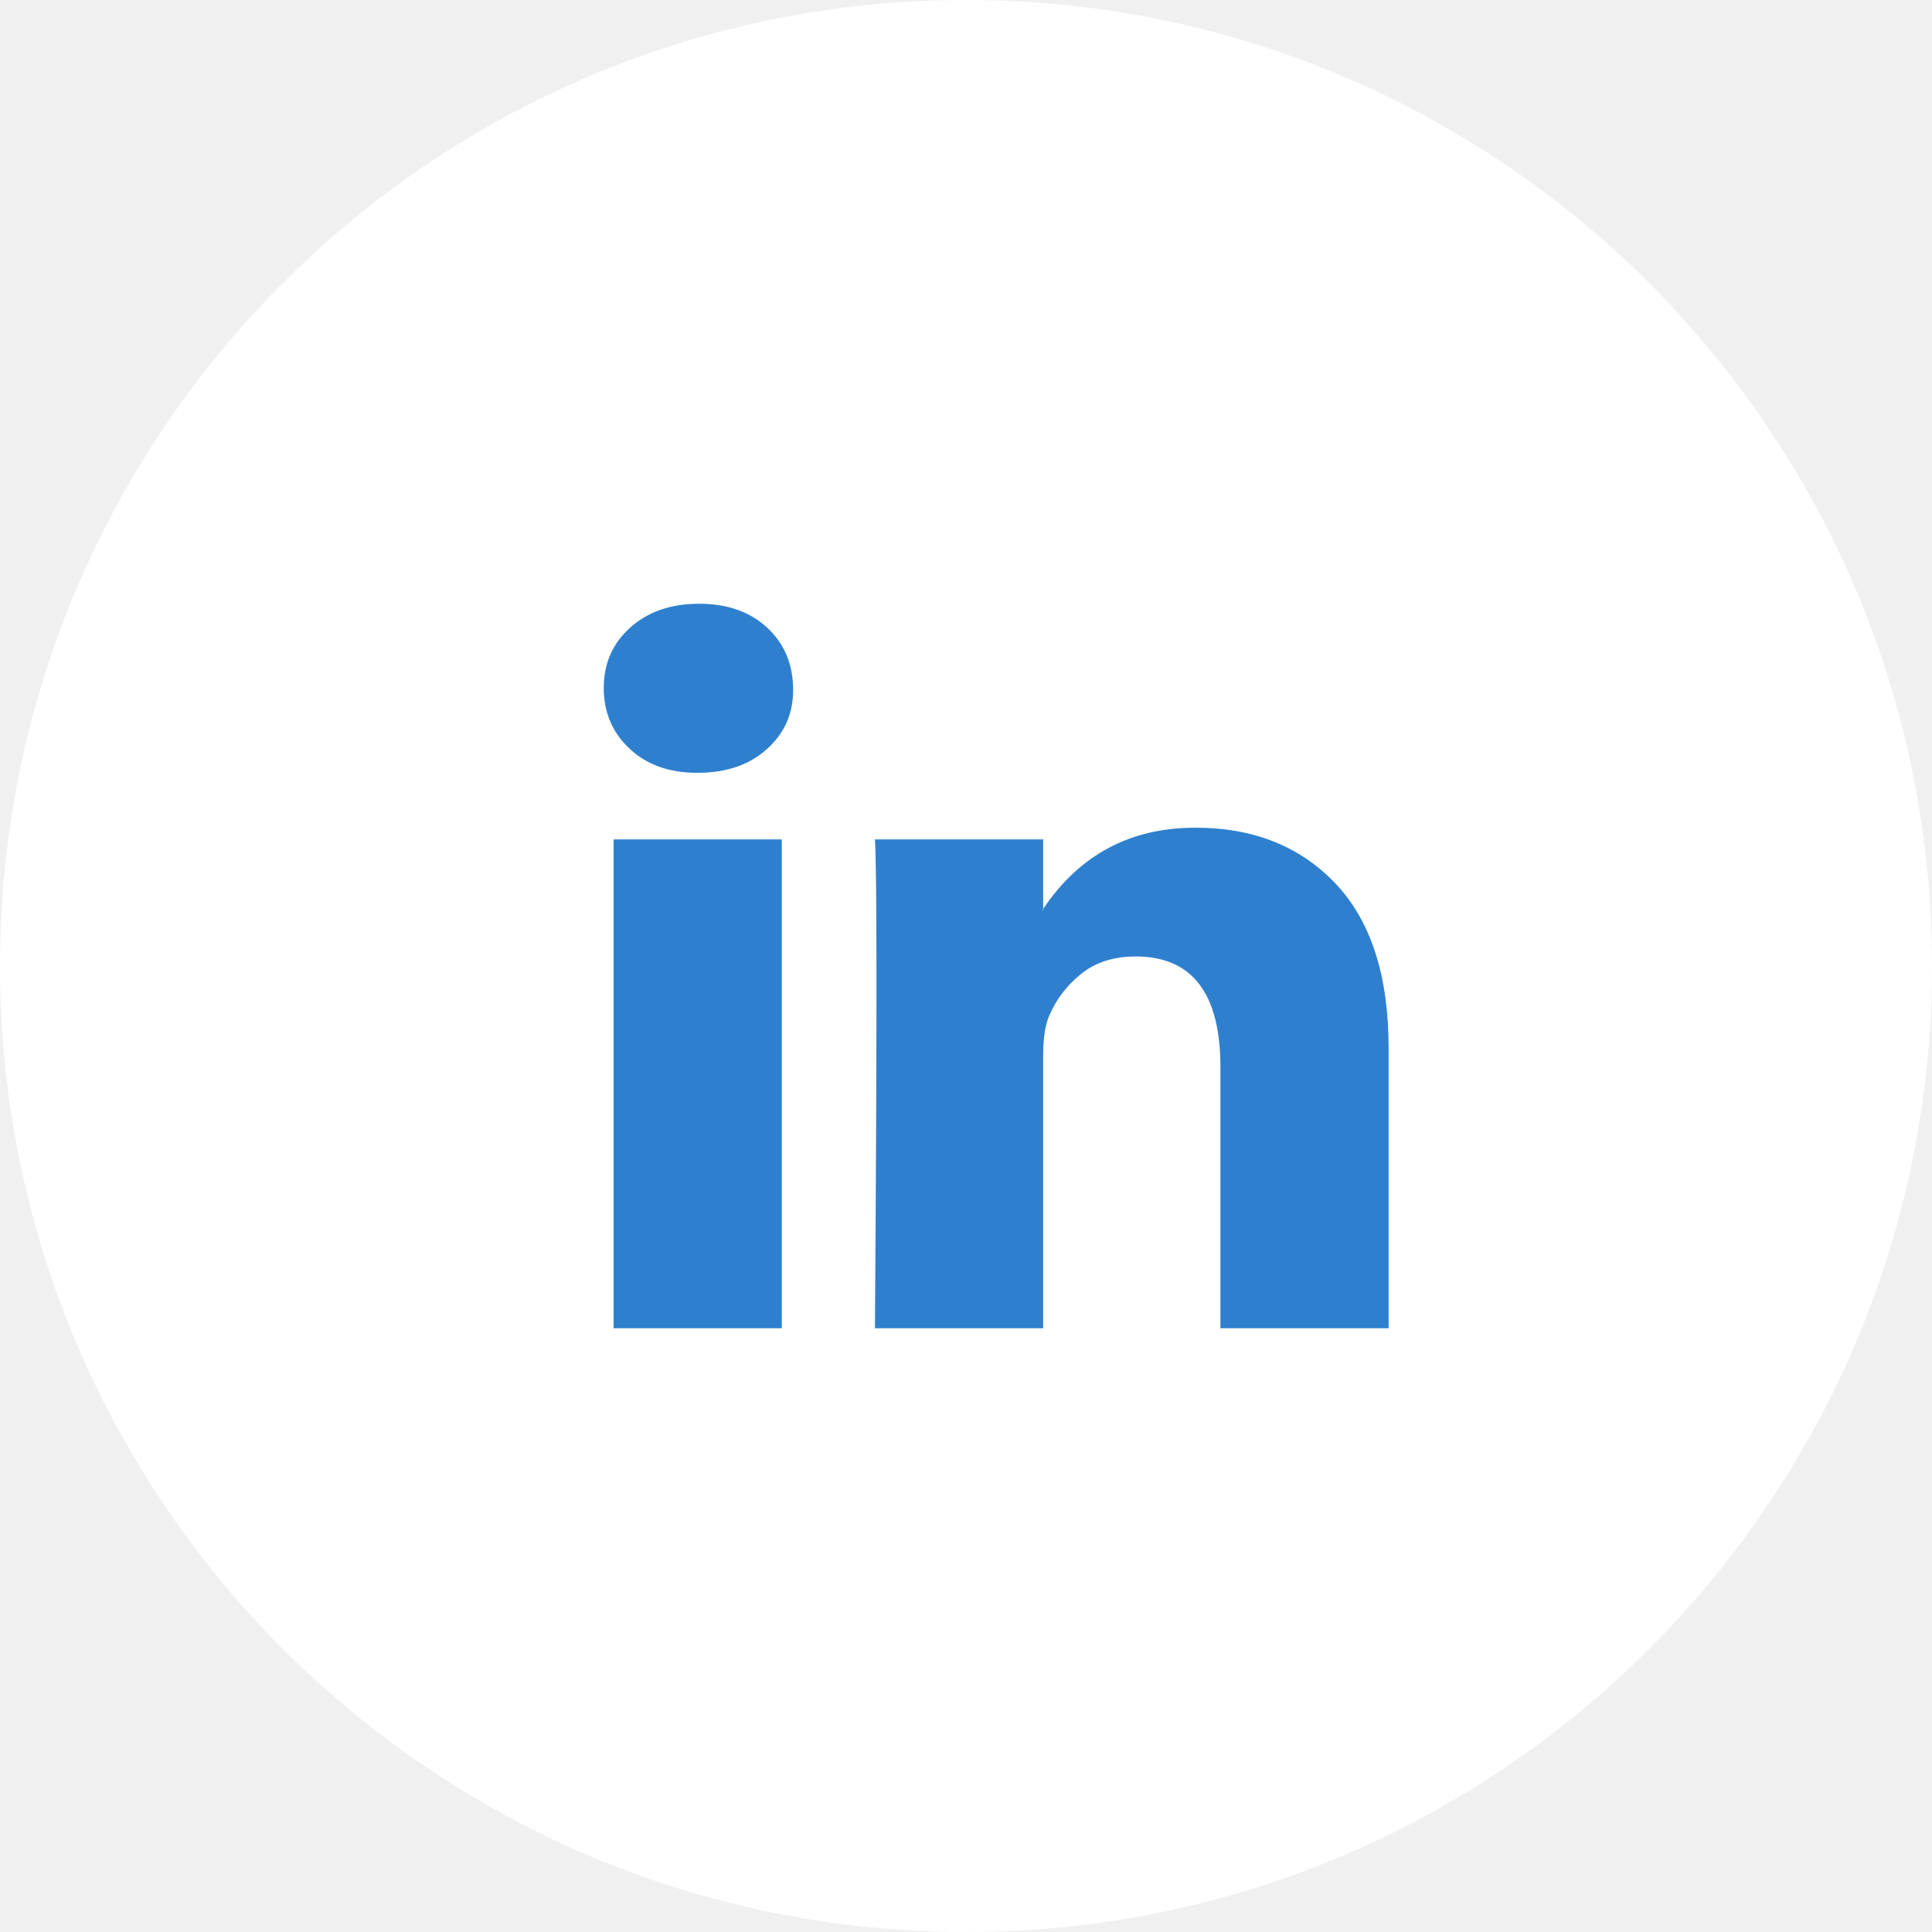
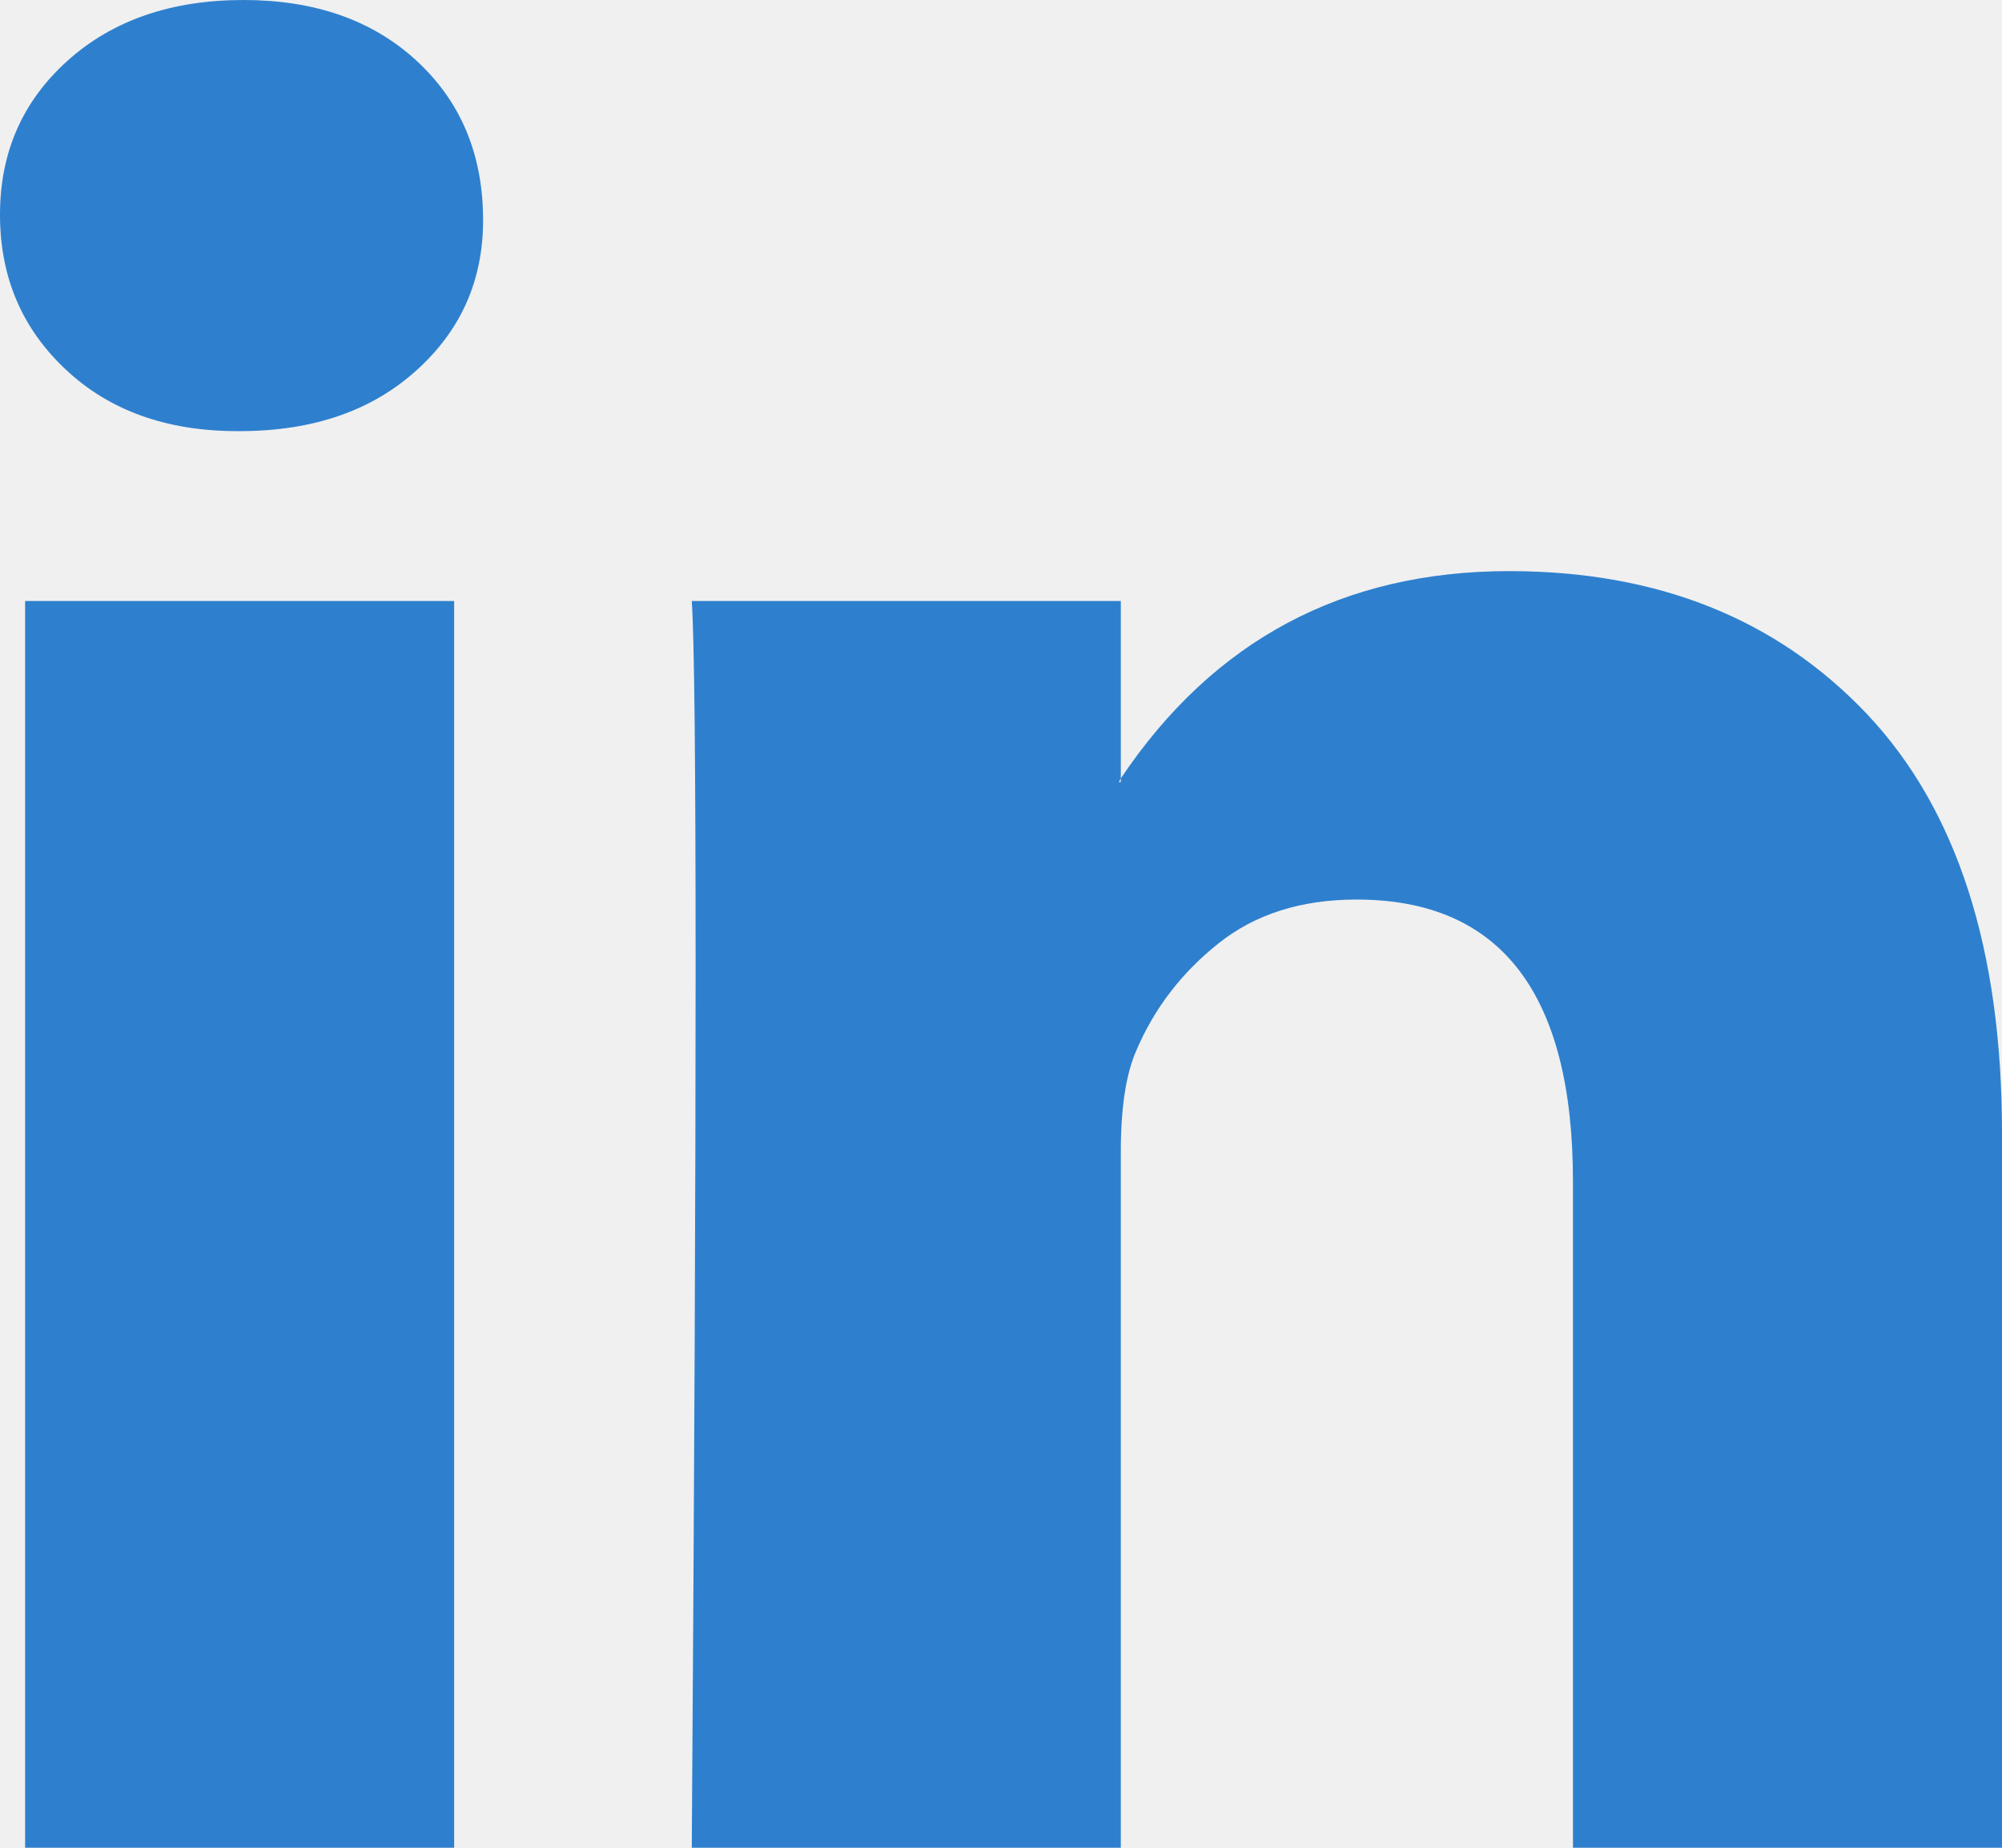
- <svg xmlns="http://www.w3.org/2000/svg" width="32" height="32" viewBox="0 0 32 32" fill="none">
-   <circle cx="16" cy="16" r="16" fill="white" />
-   <path d="M10 11.394C10 10.99 10.146 10.657 10.439 10.394C10.732 10.131 11.113 10 11.581 10C12.041 10 12.413 10.129 12.698 10.388C12.991 10.655 13.137 11.002 13.137 11.43C13.137 11.818 12.995 12.141 12.71 12.4C12.418 12.667 12.033 12.8 11.556 12.8H11.543C11.083 12.8 10.711 12.667 10.427 12.4C10.142 12.133 10 11.798 10 11.394ZM10.163 22V13.903H12.949V22H10.163ZM14.492 22H17.278V17.479C17.278 17.196 17.311 16.978 17.378 16.824C17.495 16.549 17.673 16.317 17.912 16.127C18.15 15.937 18.449 15.842 18.809 15.842C19.746 15.842 20.214 16.453 20.214 17.673V22H23V17.358C23 16.162 22.707 15.255 22.122 14.636C21.536 14.018 20.762 13.709 19.8 13.709C18.721 13.709 17.88 14.158 17.278 15.055V15.079H17.265L17.278 15.055V13.903H14.492C14.509 14.162 14.517 14.966 14.517 16.315C14.517 17.665 14.509 19.56 14.492 22Z" fill="#2E80CE" />
+ <svg xmlns="http://www.w3.org/2000/svg" width="13" height="12" viewBox="0 0 13 12" fill="none">
+   <path d="M0 1.394C0 0.99 0.146 0.657 0.439 0.394C0.732 0.131 1.113 0 1.581 0C2.041 0 2.413 0.129 2.698 0.388C2.991 0.655 3.137 1.002 3.137 1.43C3.137 1.818 2.995 2.141 2.71 2.4C2.418 2.667 2.033 2.8 1.556 2.8H1.543C1.083 2.8 0.711 2.667 0.427 2.4C0.142 2.133 0 1.798 0 1.394ZM0.163 12V3.903H2.949V12H0.163ZM4.492 12H7.278V7.479C7.278 7.196 7.311 6.978 7.378 6.824C7.495 6.549 7.673 6.317 7.912 6.127C8.15 5.937 8.449 5.842 8.809 5.842C9.746 5.842 10.214 6.453 10.214 7.673V12H13V7.358C13 6.162 12.707 5.255 12.122 4.636C11.536 4.018 10.762 3.709 9.8 3.709C8.721 3.709 7.88 4.158 7.278 5.055V5.079H7.265L7.278 5.055V3.903H4.492C4.509 4.162 4.517 4.966 4.517 6.315C4.517 7.665 4.509 9.56 4.492 12Z" fill="#2E80CE" />
</svg>
